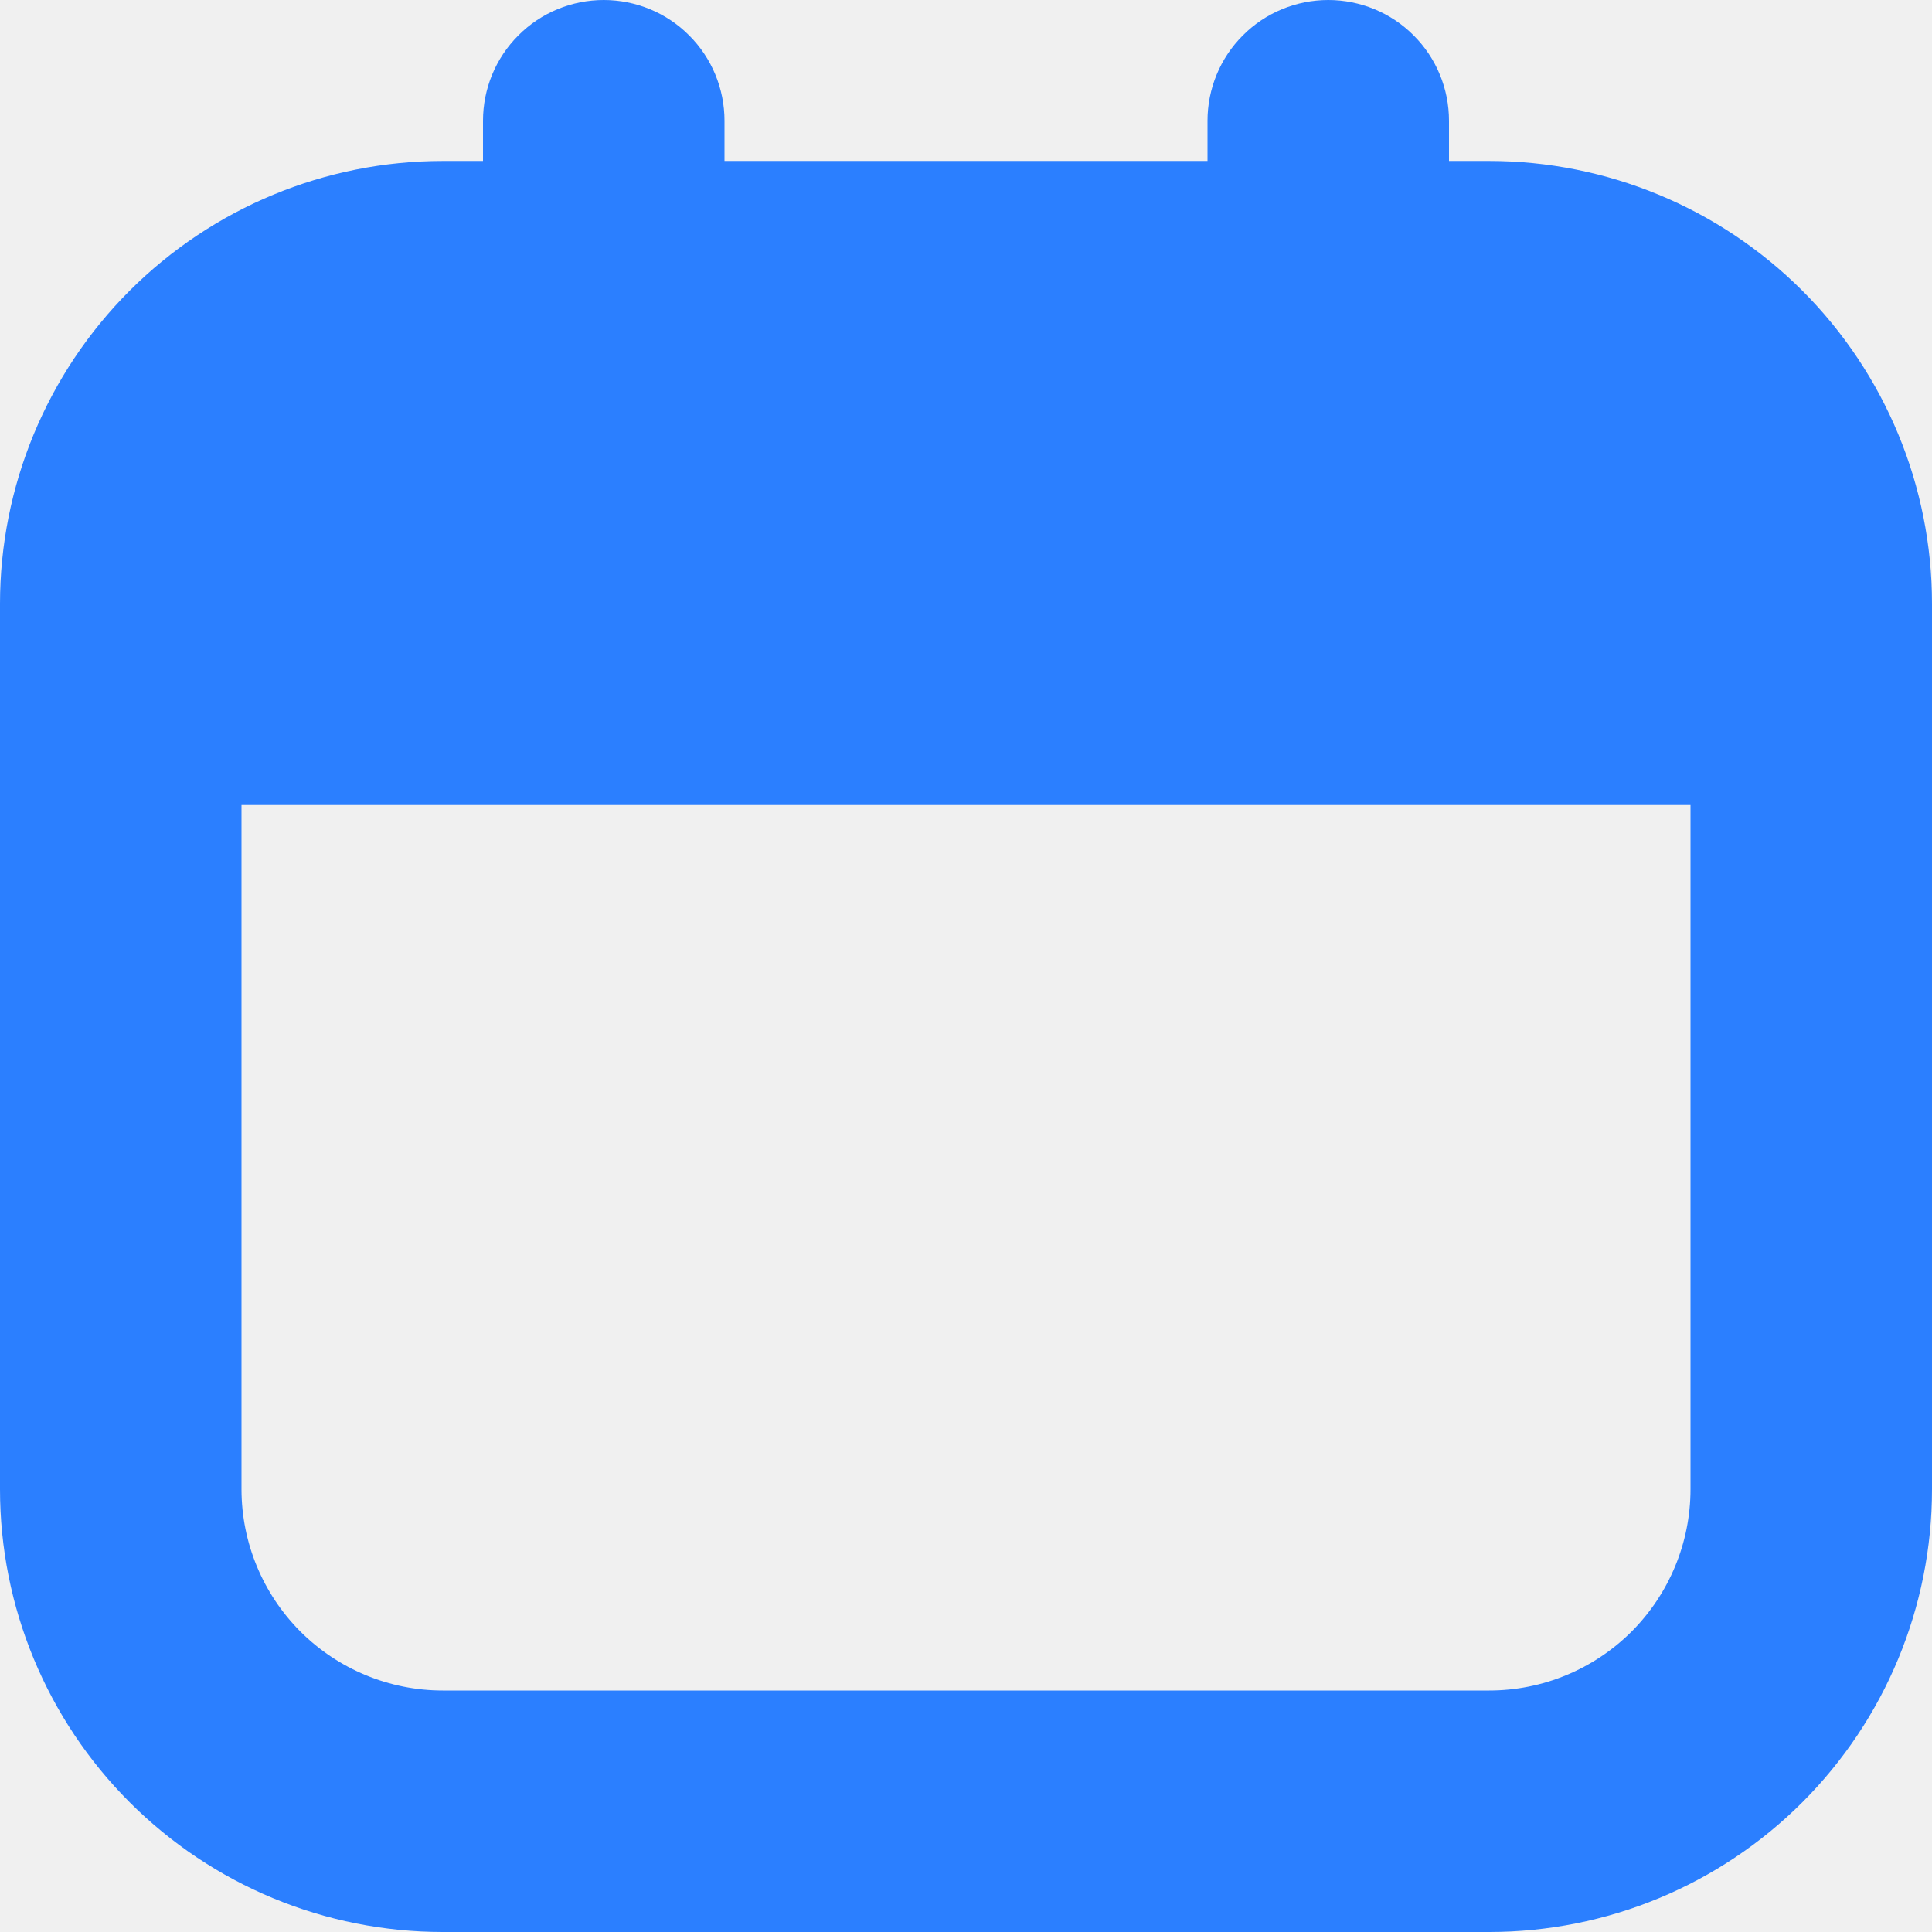
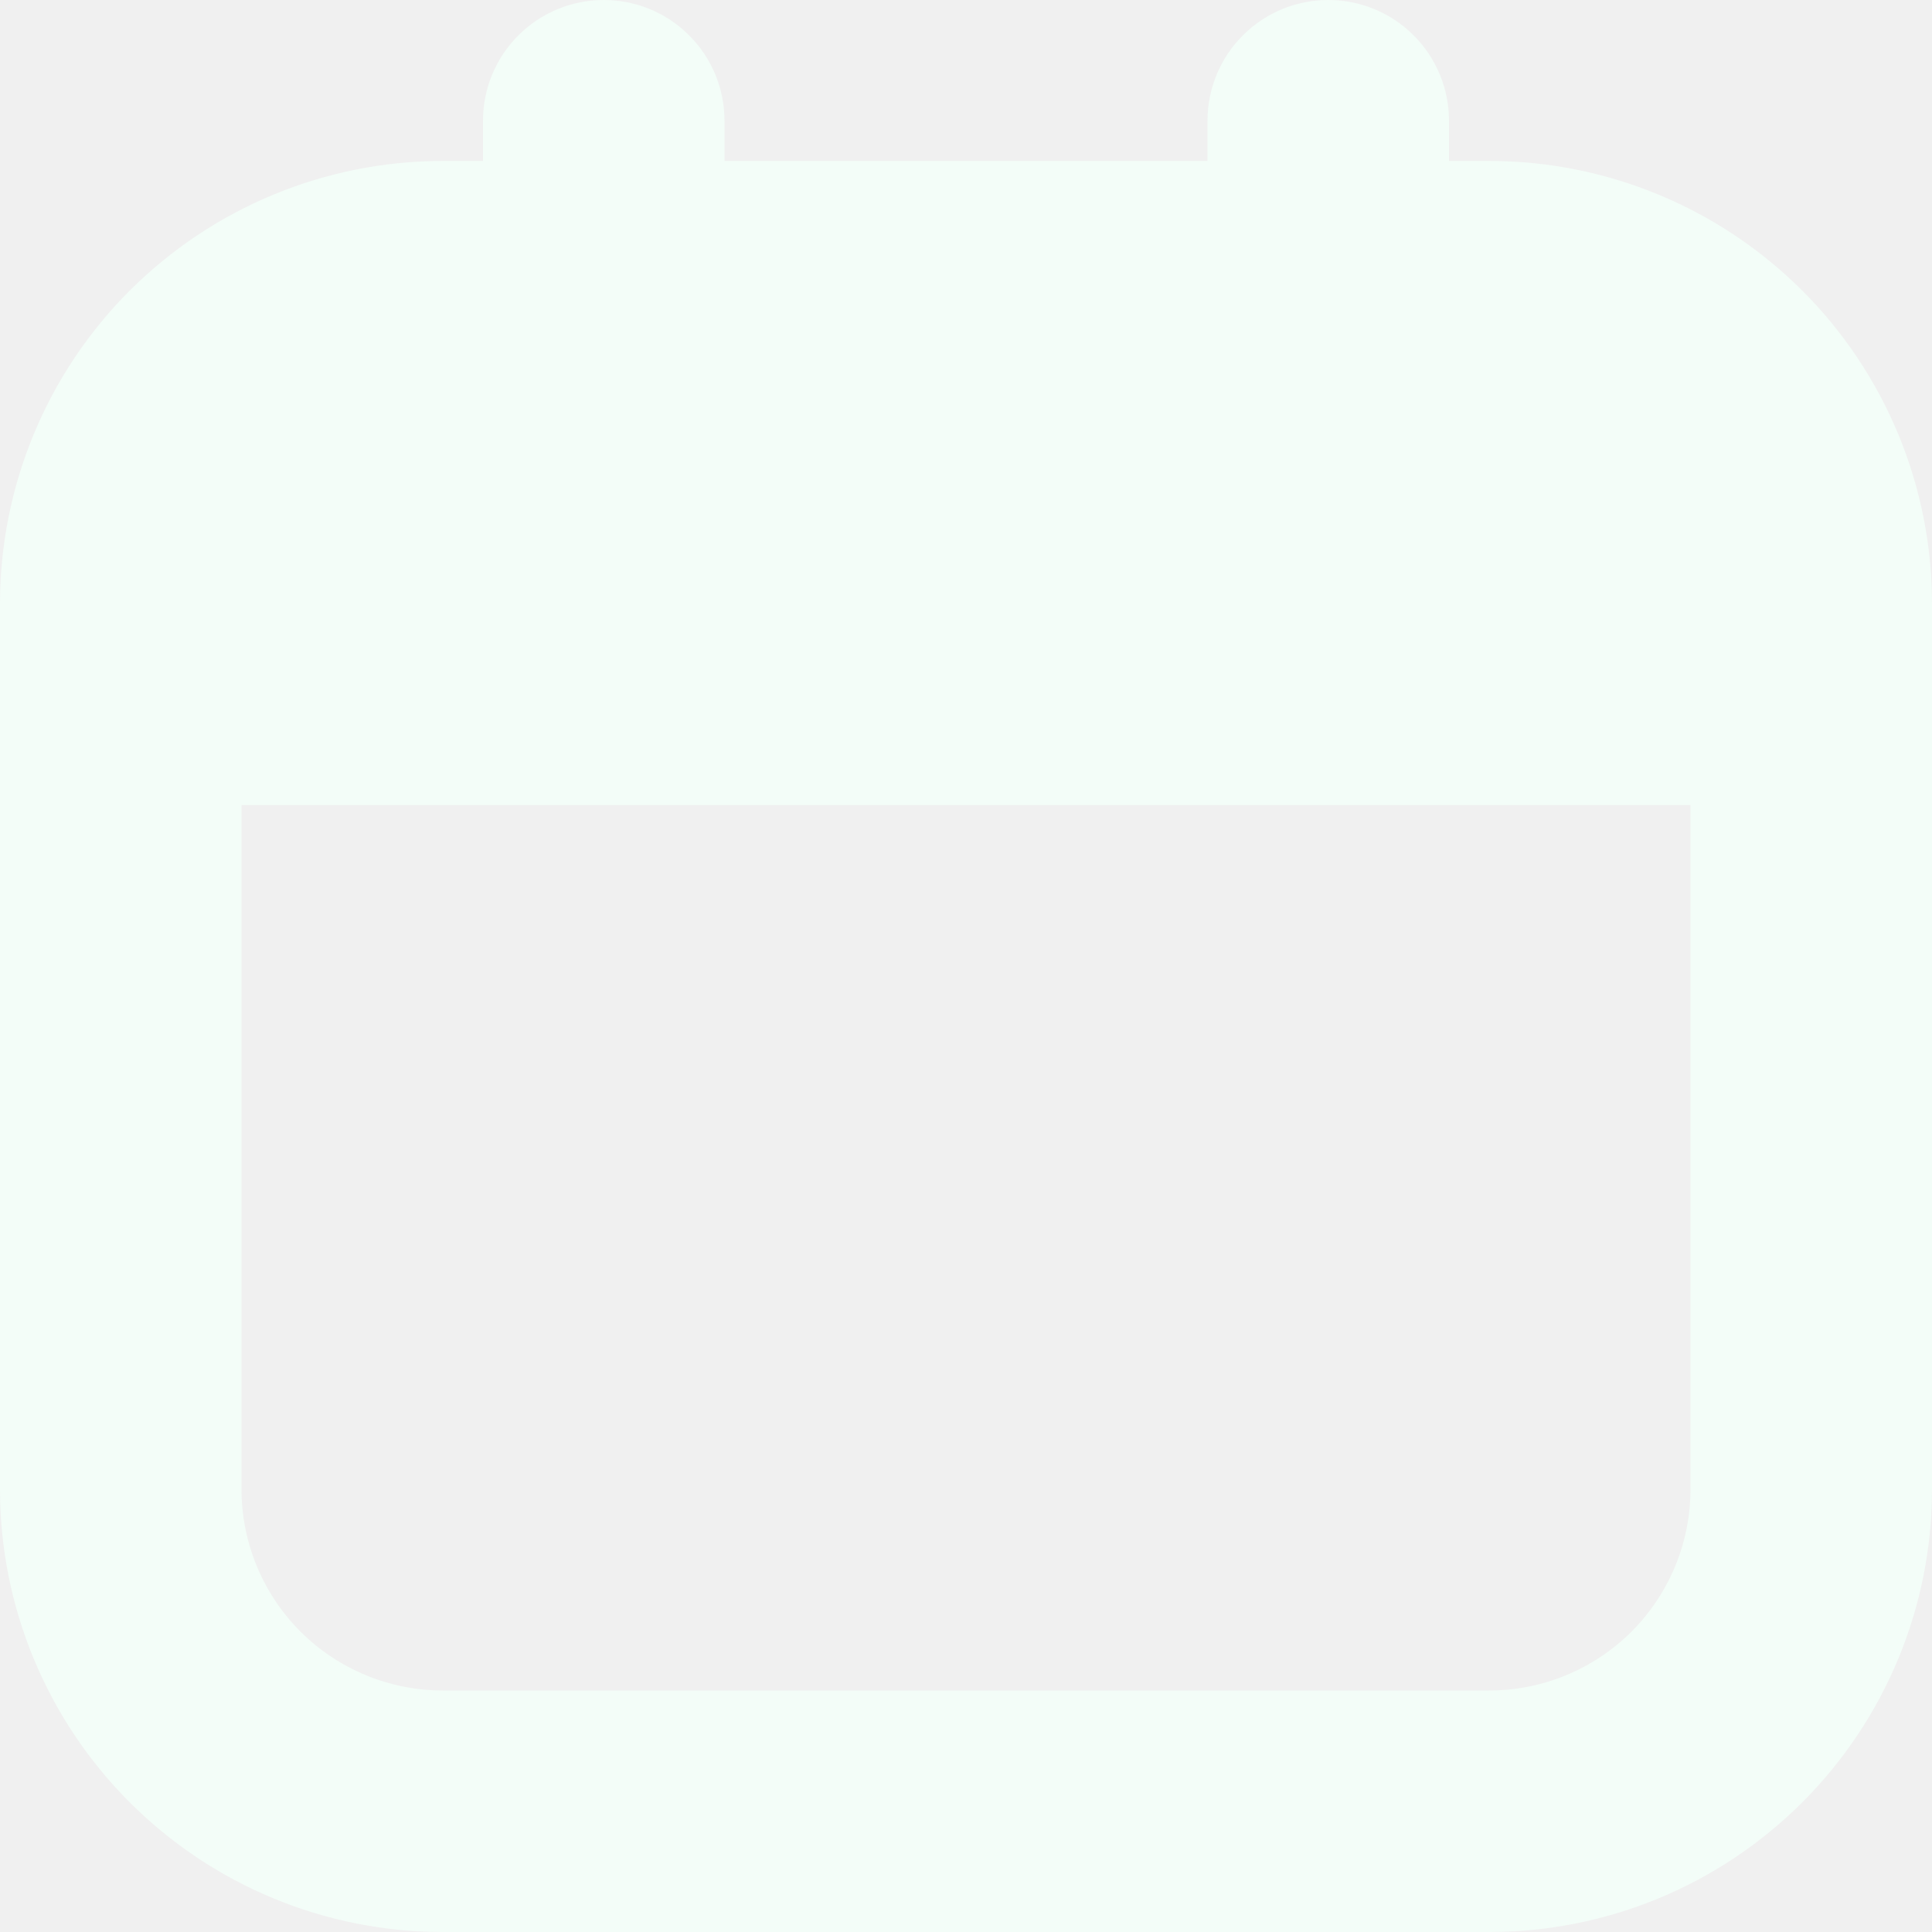
<svg xmlns="http://www.w3.org/2000/svg" width="16" height="16" viewBox="0 0 16 16" fill="none">
  <g clip-path="url(#clip0_64_2263)">
-     <path d="M12.333 1.333H12V1C12 0.735 11.895 0.48 11.707 0.293C11.52 0.105 11.265 0 11 0V0C10.735 0 10.48 0.105 10.293 0.293C10.105 0.48 10 0.735 10 1V1.333H6V1C6 0.735 5.895 0.48 5.707 0.293C5.52 0.105 5.265 0 5 0V0C4.735 0 4.48 0.105 4.293 0.293C4.105 0.48 4 0.735 4 1V1.333H3.667C2.694 1.333 1.762 1.72 1.074 2.407C0.386 3.095 0 4.028 0 5L0 12.333C0 13.306 0.386 14.238 1.074 14.926C1.762 15.614 2.694 16 3.667 16H12.333C13.306 16 14.238 15.614 14.926 14.926C15.614 14.238 16 13.306 16 12.333V5C16 4.028 15.614 3.095 14.926 2.407C14.238 1.72 13.306 1.333 12.333 1.333V1.333ZM12.333 14H3.667C3.225 14 2.801 13.824 2.488 13.512C2.176 13.199 2 12.775 2 12.333V6.667H14V12.333C14 12.775 13.824 13.199 13.512 13.512C13.199 13.824 12.775 14 12.333 14Z" fill="#2B7FFF" />
+     <path d="M12.333 1.333H12V1C12 0.735 11.895 0.48 11.707 0.293C11.52 0.105 11.265 0 11 0V0C10.735 0 10.48 0.105 10.293 0.293C10.105 0.48 10 0.735 10 1V1.333H6V1C6 0.735 5.895 0.48 5.707 0.293C5.52 0.105 5.265 0 5 0V0C4.735 0 4.48 0.105 4.293 0.293C4.105 0.48 4 0.735 4 1V1.333H3.667C2.694 1.333 1.762 1.72 1.074 2.407C0.386 3.095 0 4.028 0 5L0 12.333C0 13.306 0.386 14.238 1.074 14.926C1.762 15.614 2.694 16 3.667 16H12.333C13.306 16 14.238 15.614 14.926 14.926C15.614 14.238 16 13.306 16 12.333V5C16 4.028 15.614 3.095 14.926 2.407C14.238 1.72 13.306 1.333 12.333 1.333V1.333ZM12.333 14H3.667C3.225 14 2.801 13.824 2.488 13.512C2.176 13.199 2 12.775 2 12.333V6.667H14V12.333C14 12.775 13.824 13.199 13.512 13.512C13.199 13.824 12.775 14 12.333 14Z" fill="#F3FDF8" />
  </g>
  <defs>
    <clipPath id="clip0_64_2263">
      <rect width="16" height="16" fill="white" />
    </clipPath>
  </defs>
</svg>
